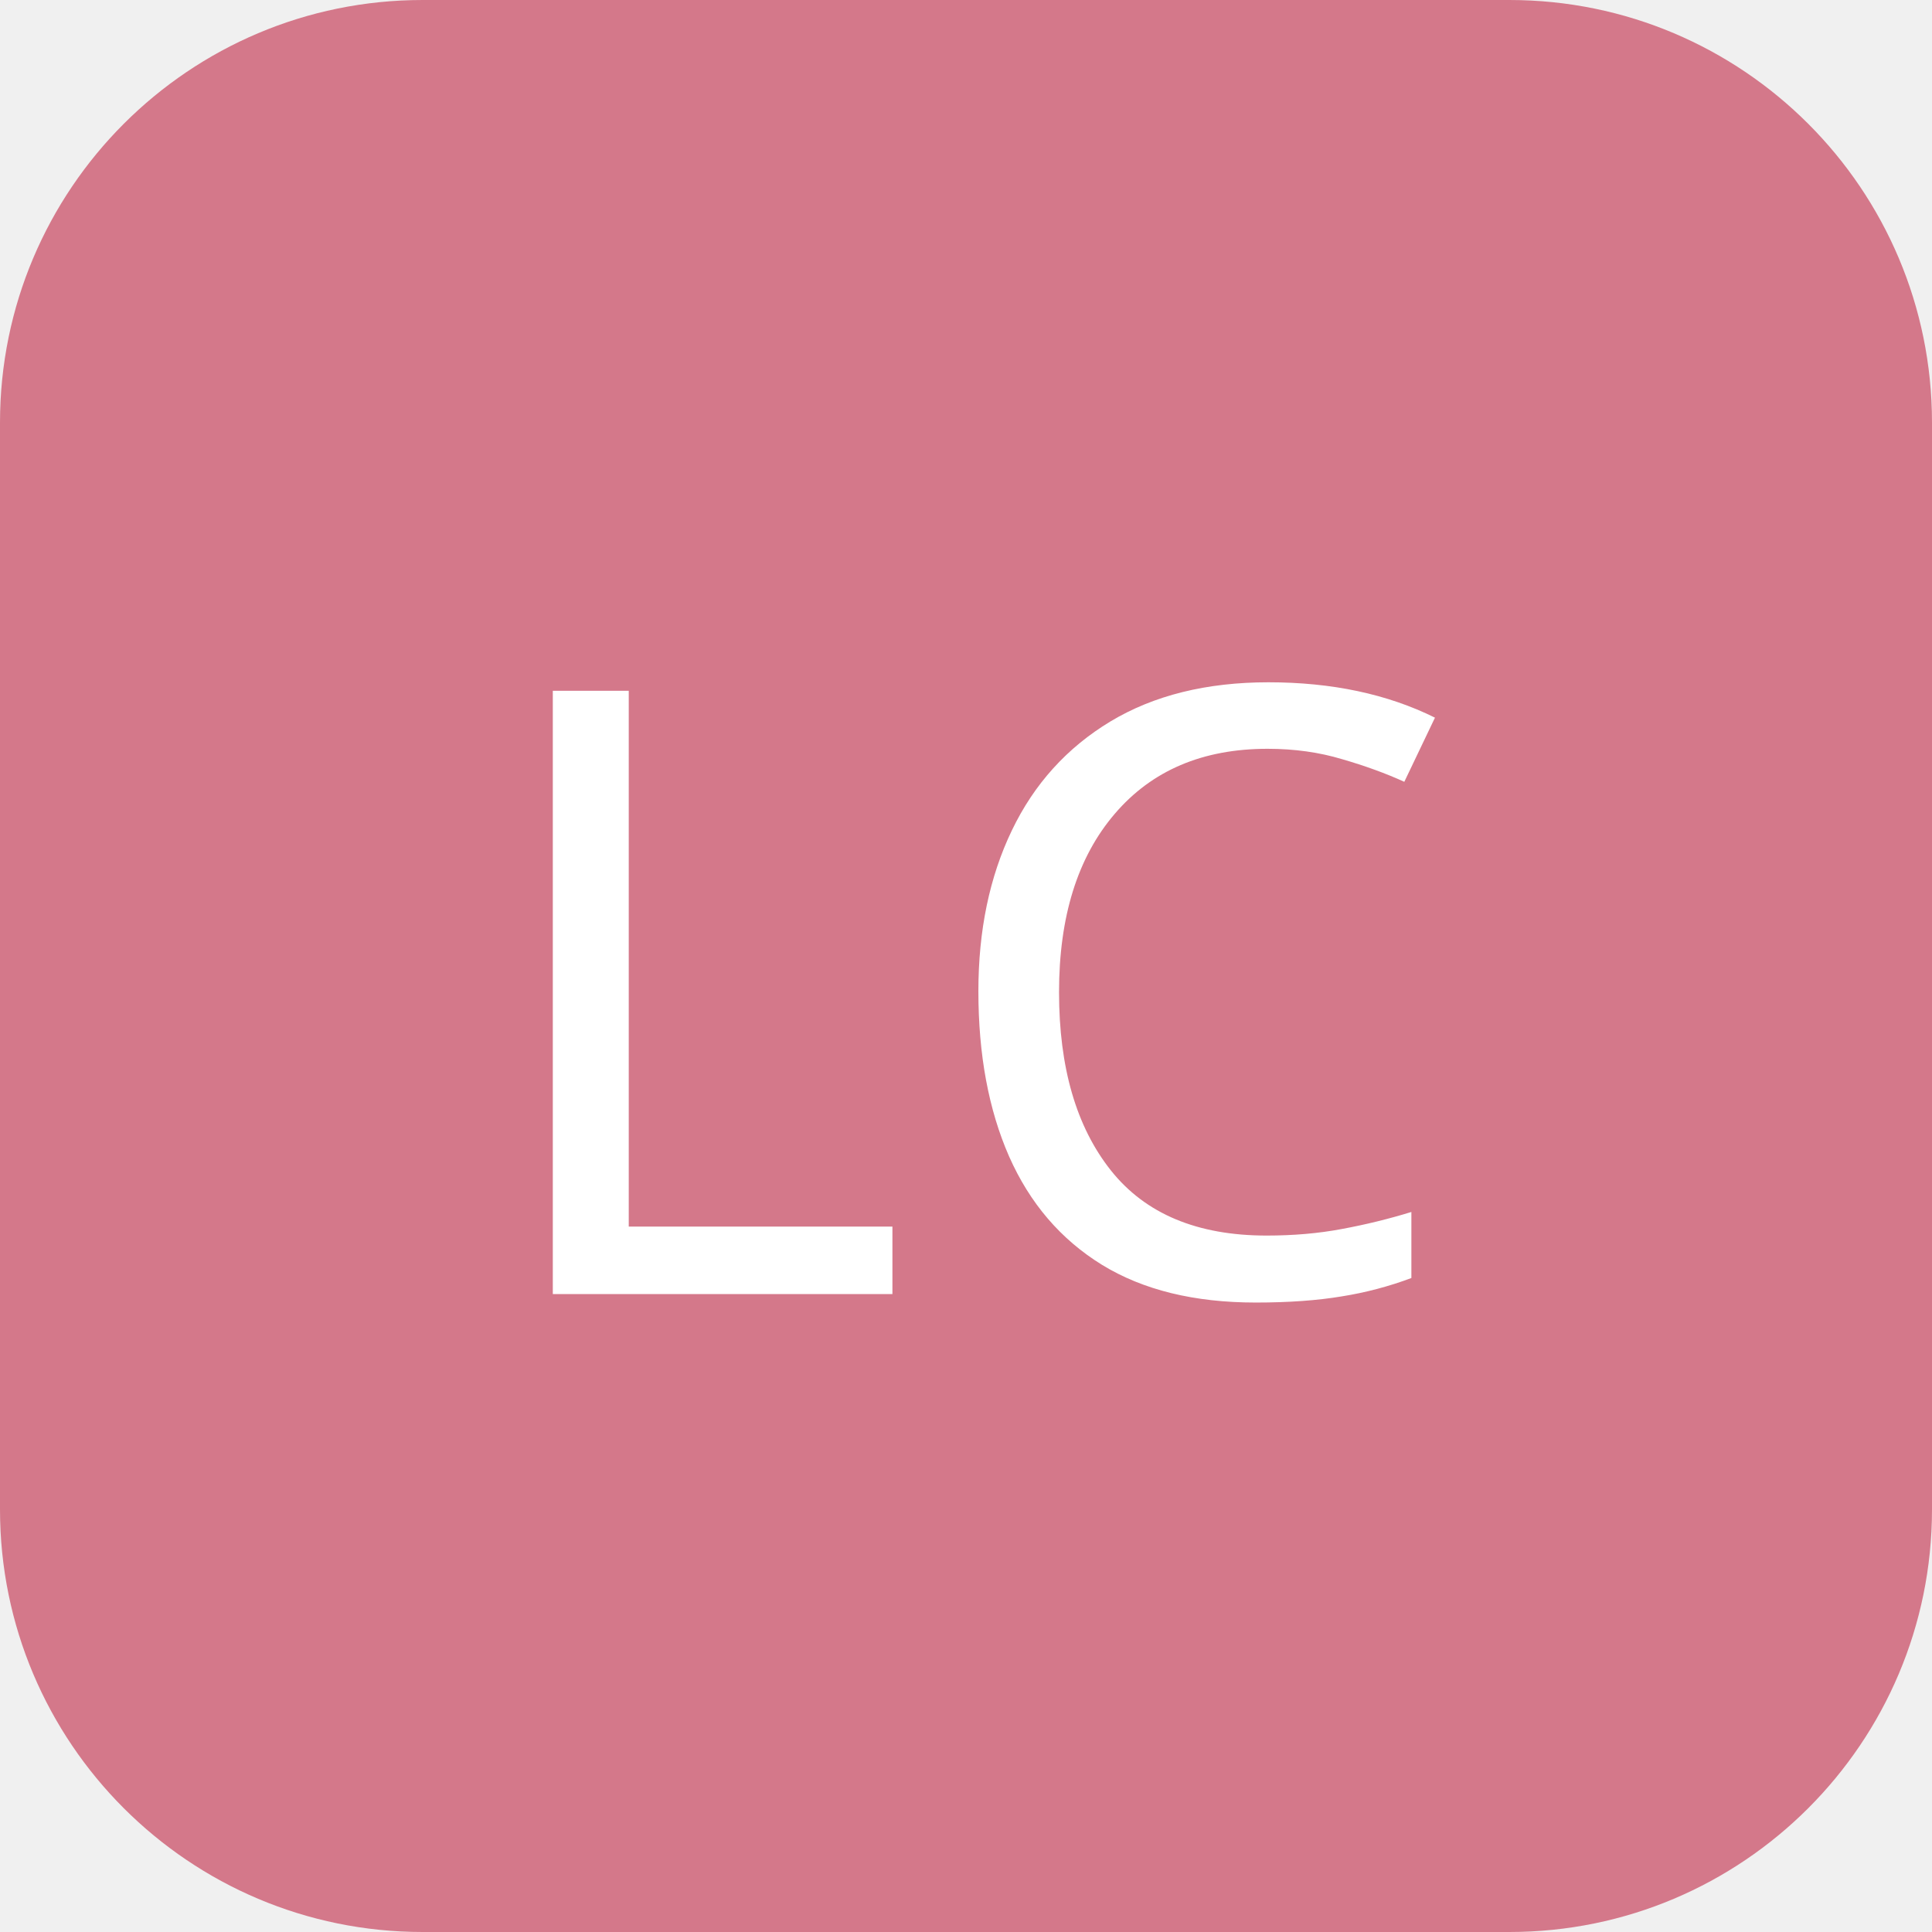
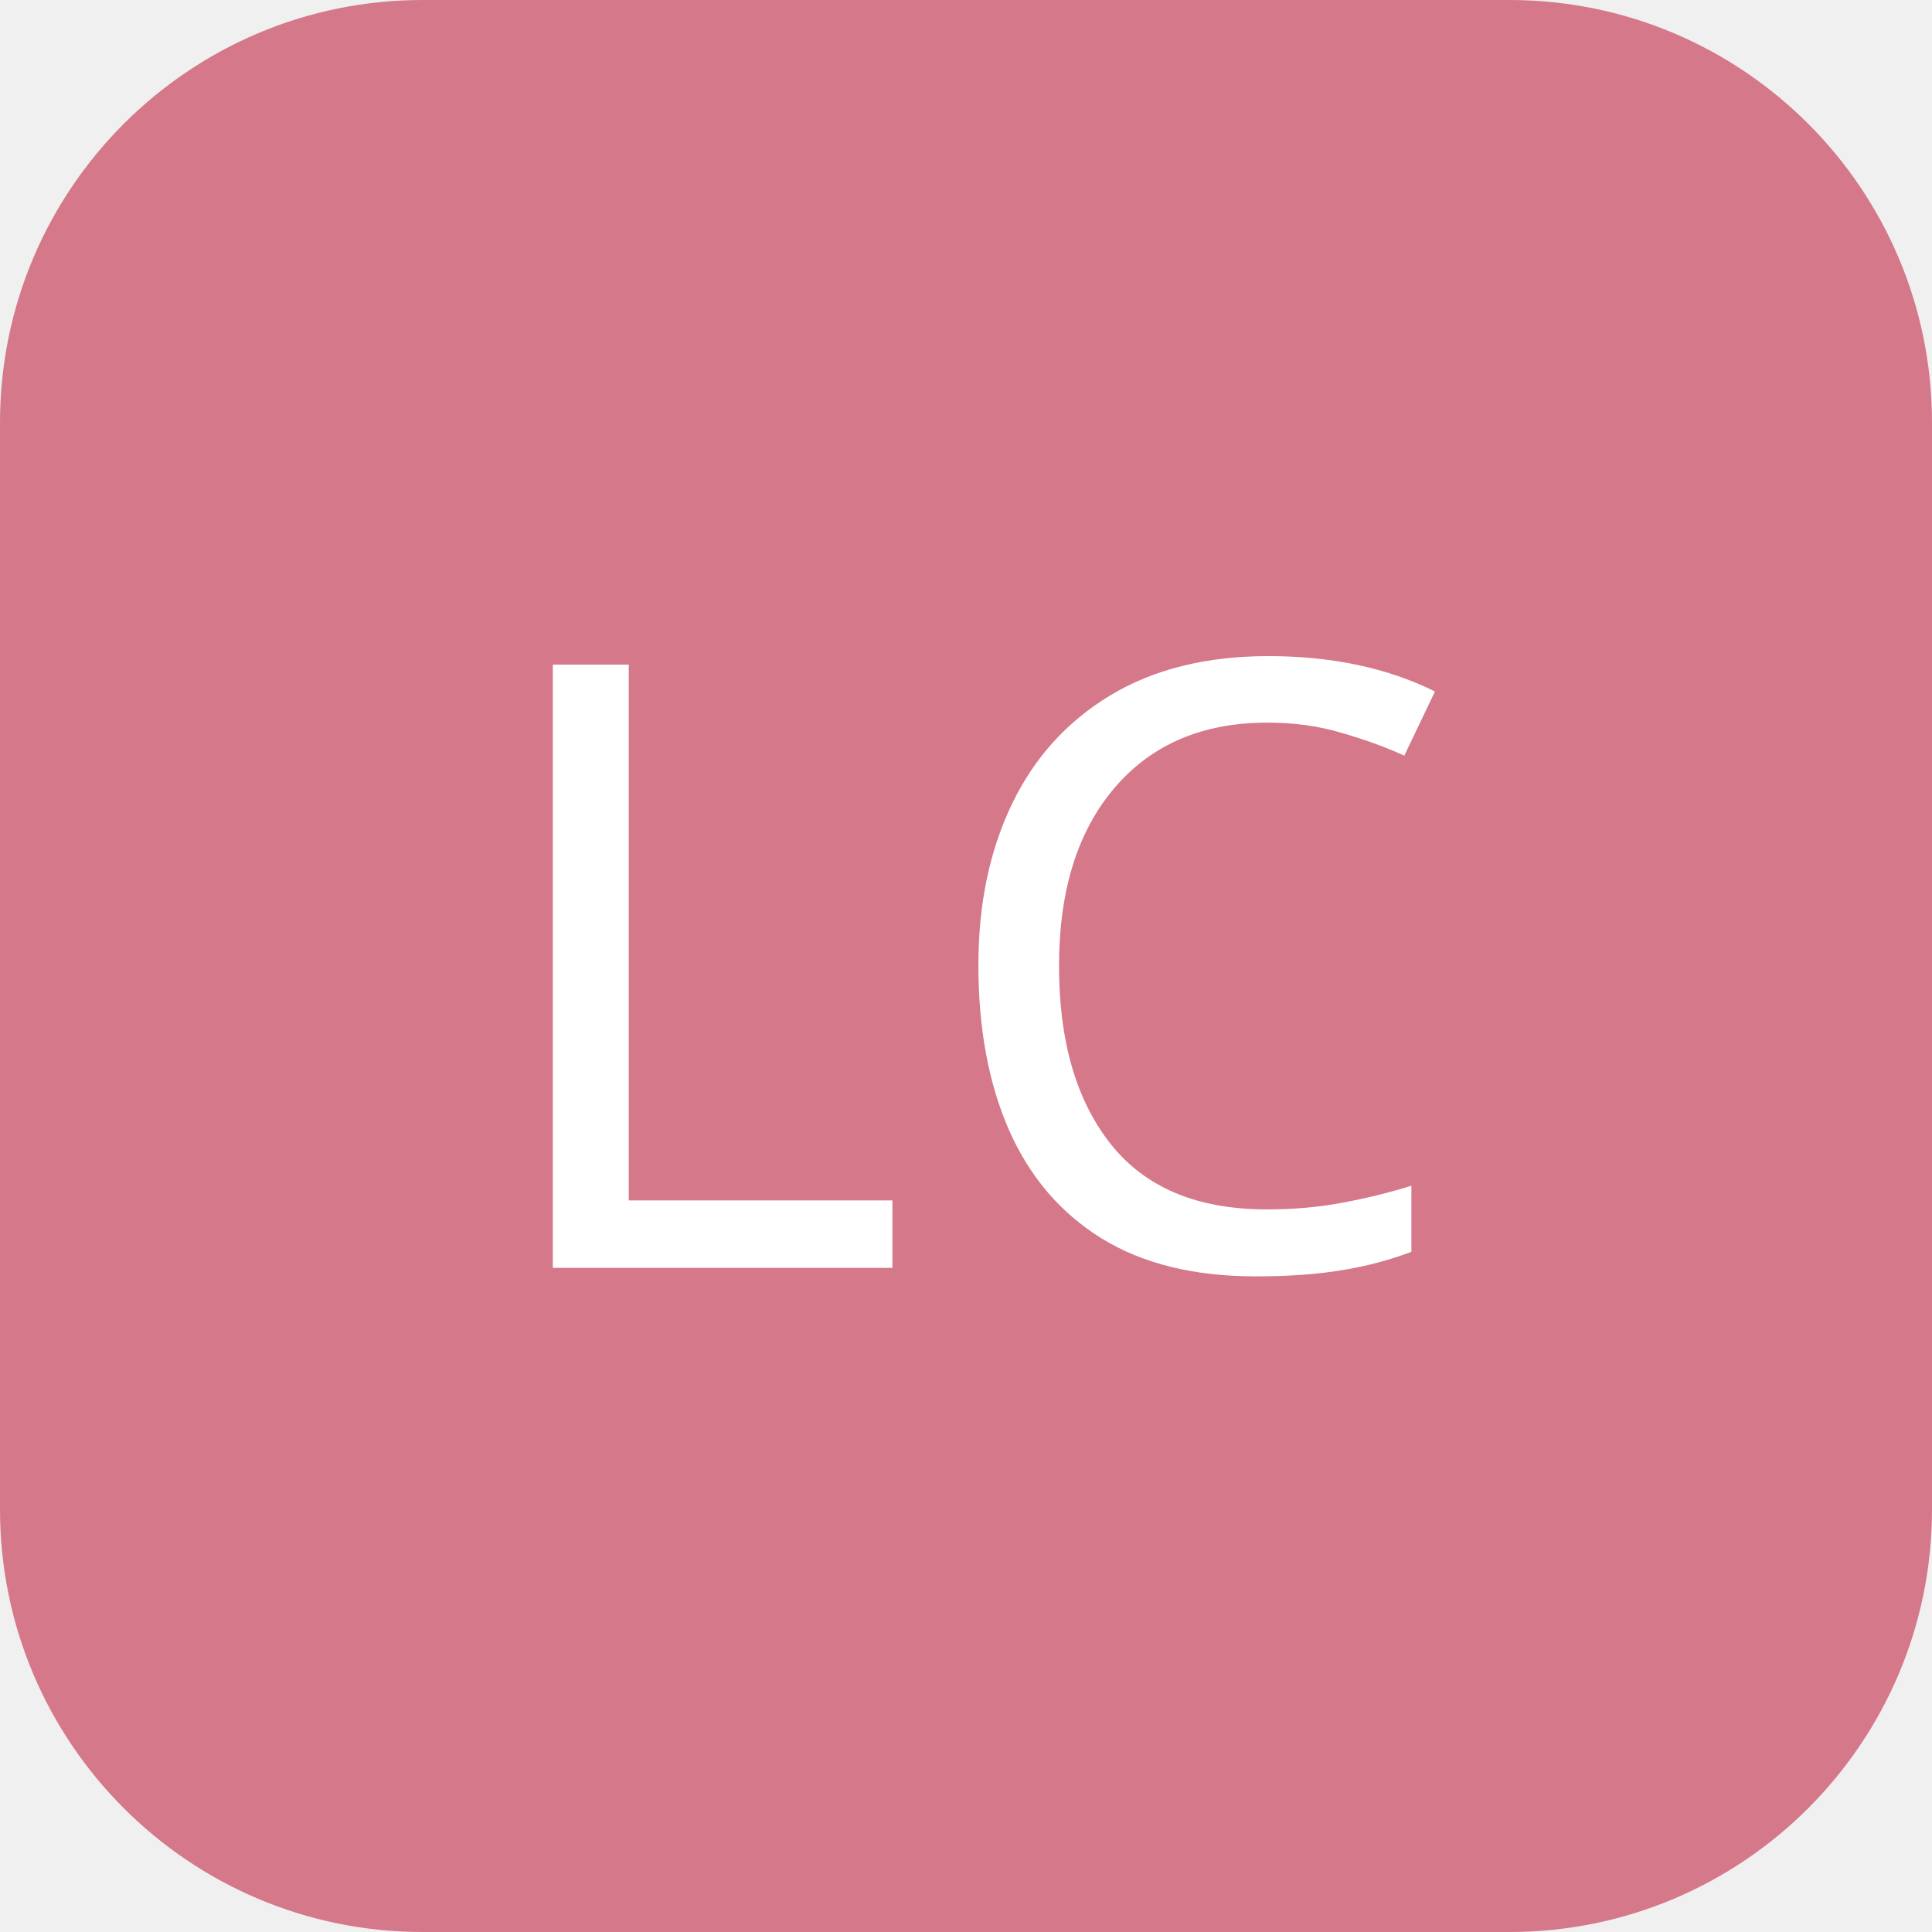
<svg xmlns="http://www.w3.org/2000/svg" viewBox="0 0 64 64" width="64" height="64">
  <rect width="64" height="64" rx="14" fill="#D4788A" />
-   <text x="50%" y="50%" dominant-baseline="central" text-anchor="middle" font-family="Impact, 'Arial Narrow Bold', 'Arial Black', sans-serif" font-size="28" letter-spacing="1" fill="#FFFFFF" text-rendering="optimizeLegibility">LC</text>
+   <text x="32" y="42" text-anchor="middle" font-family="Impact, 'Arial Narrow Bold', 'Arial Black', sans-serif" font-size="28" letter-spacing="1" fill="#FFFFFF">LC</text>
</svg>
